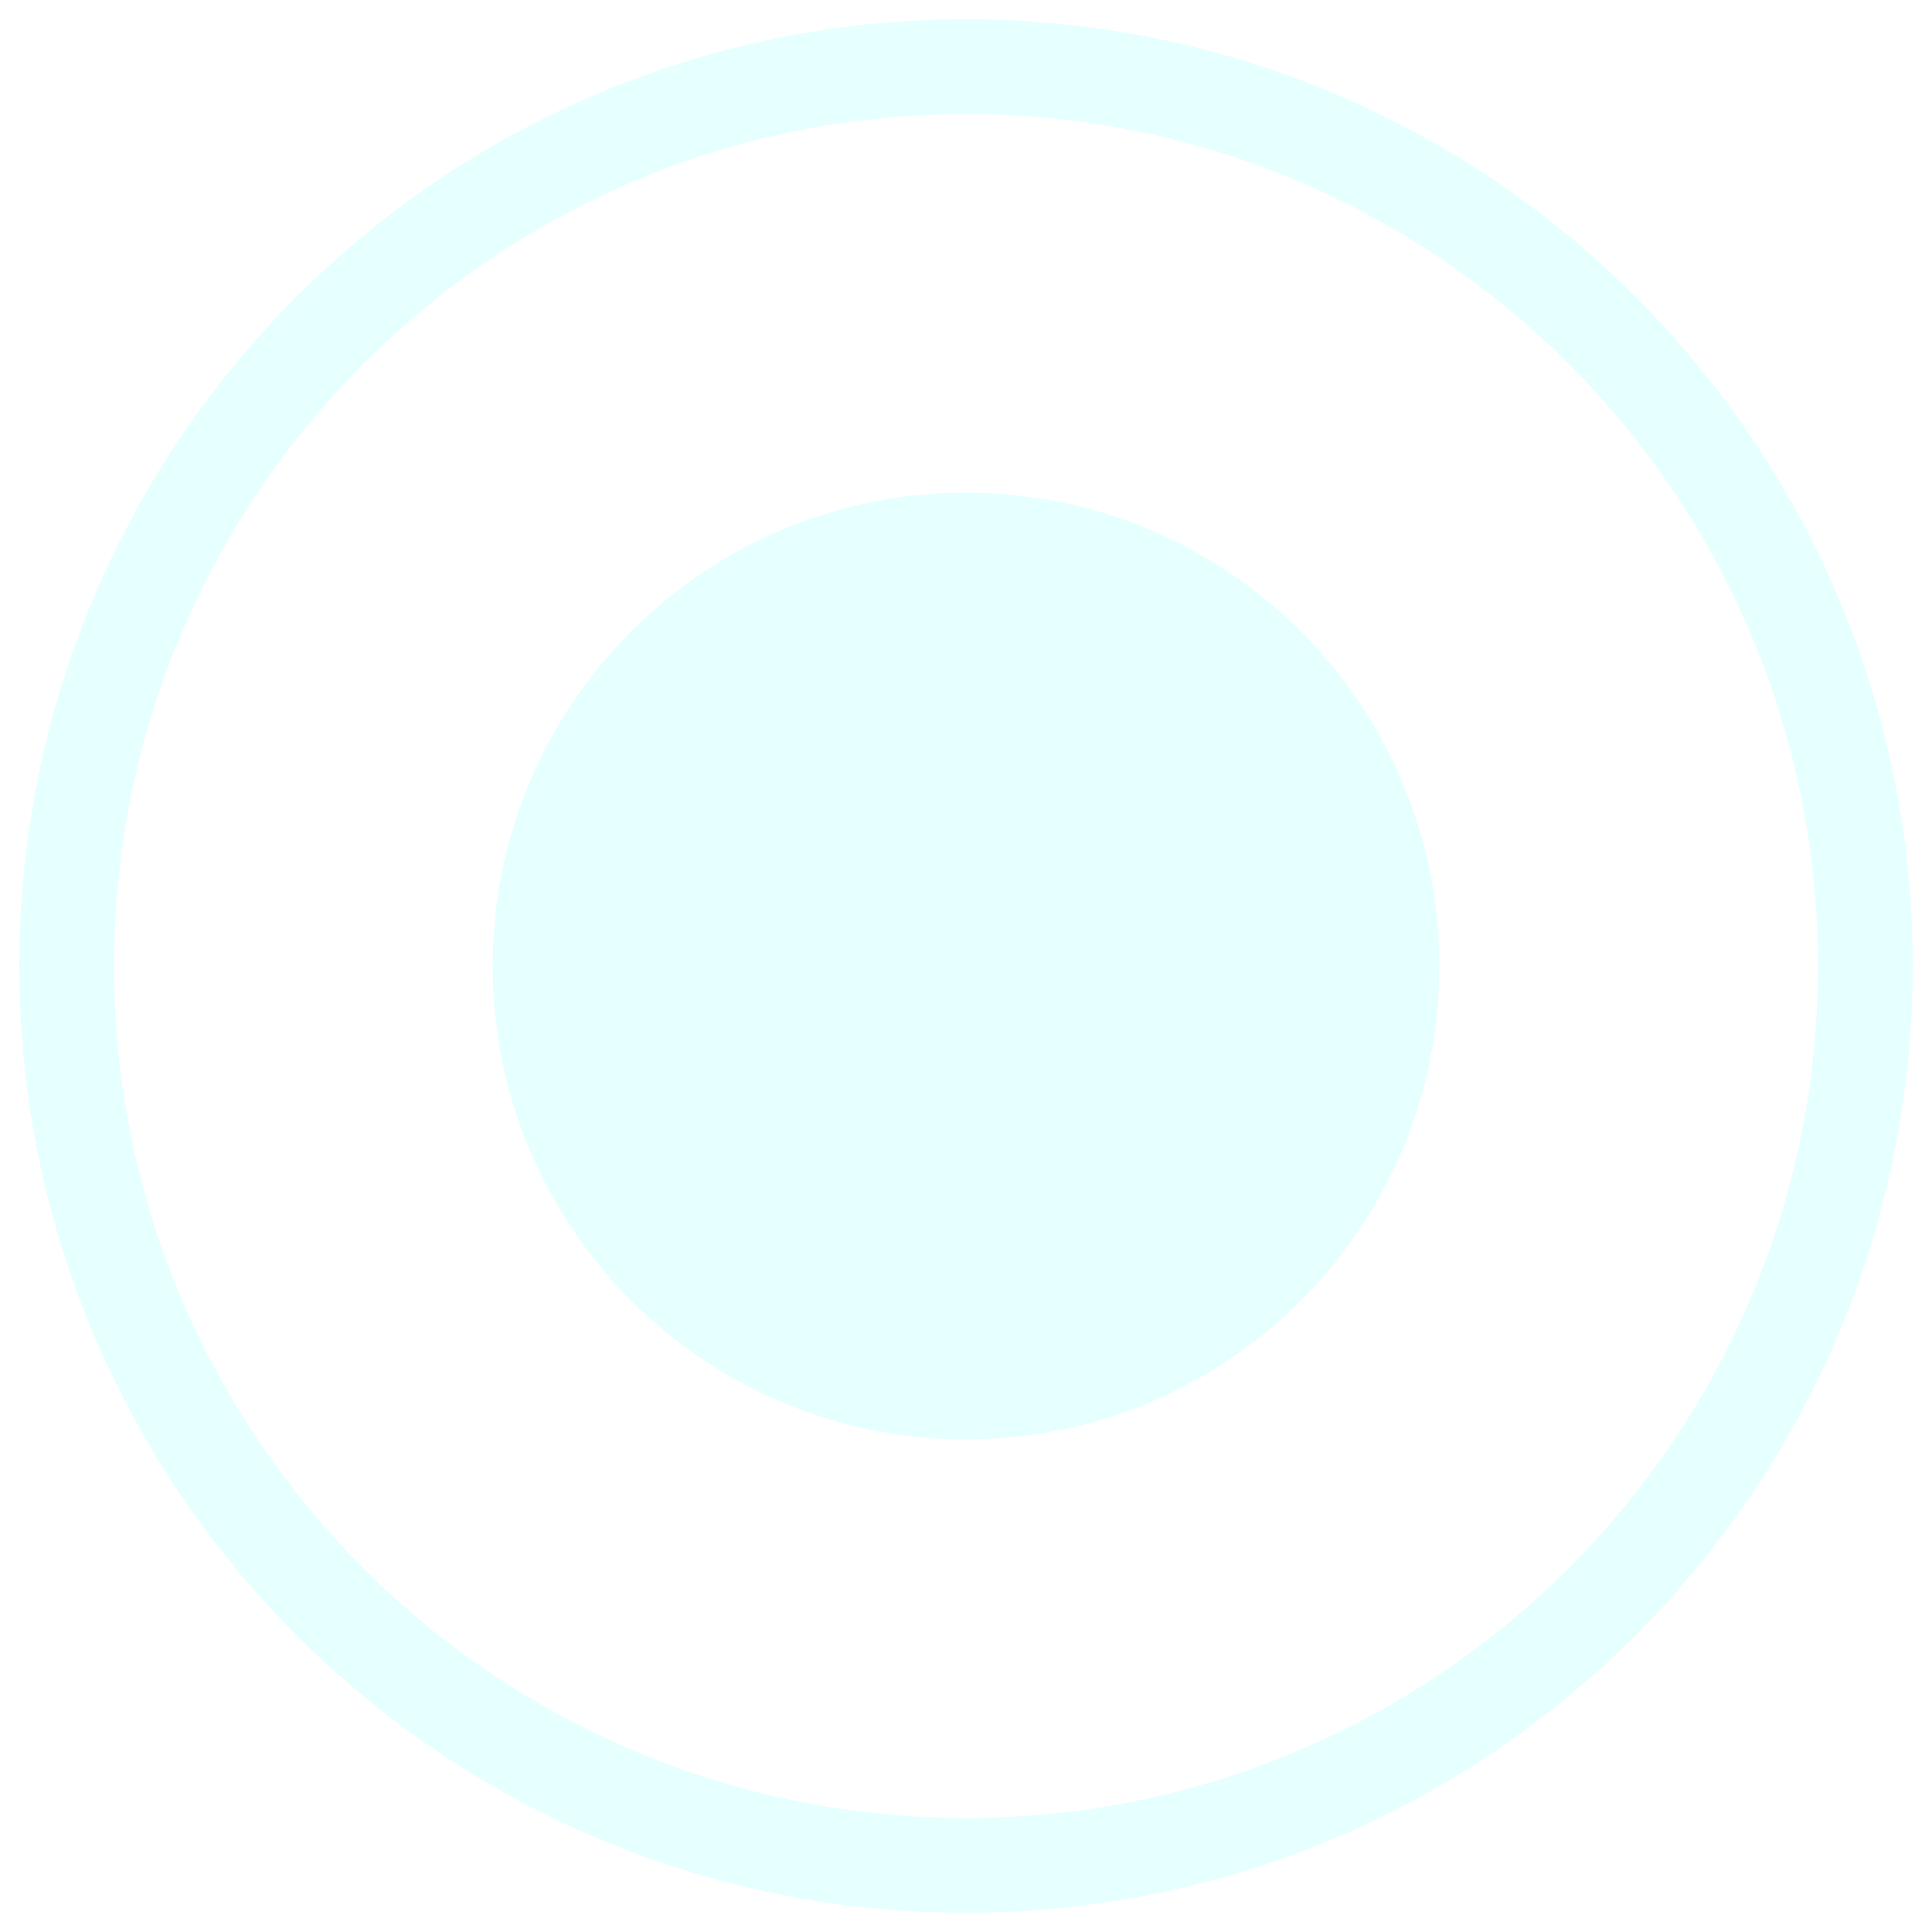
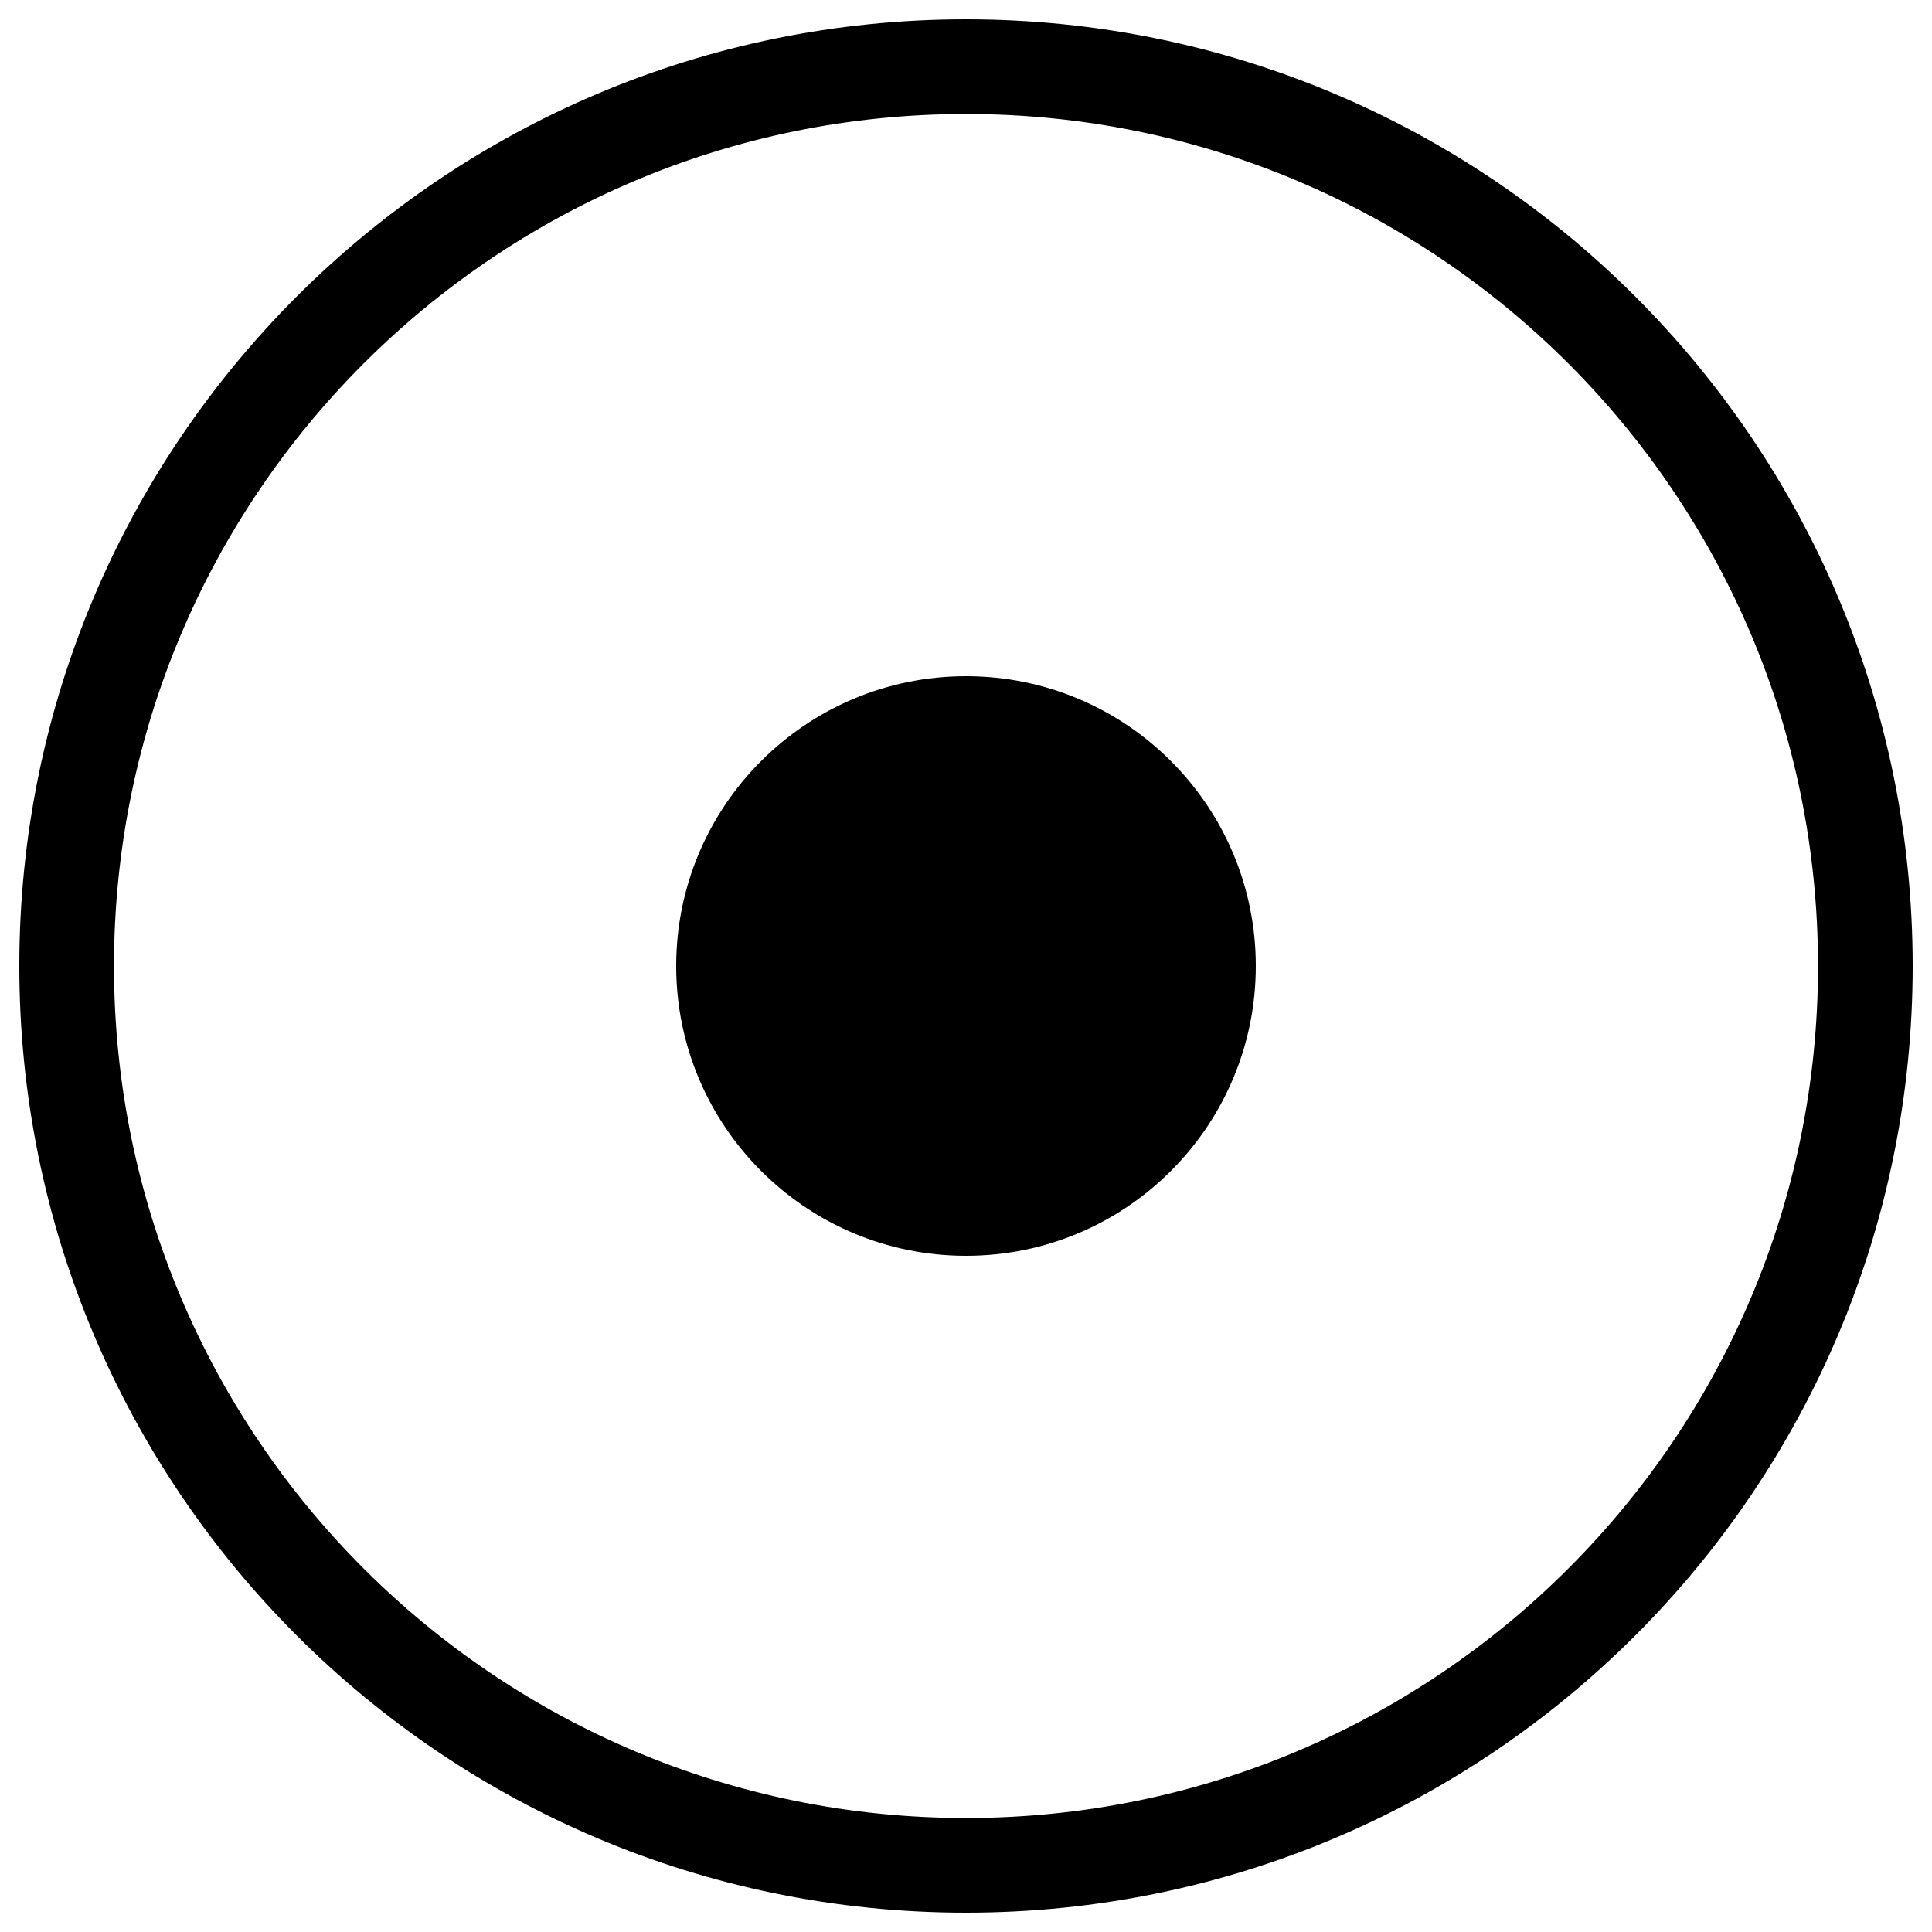
- <svg xmlns="http://www.w3.org/2000/svg" version="1.1" x="0px" y="0px" width="1000px" height="1000px" viewBox="0 0 1000 1000">
-   <g fill="#e6ffff">
-     <path d="M500,10C229.4,10,10,229.4,10,500s219.4,490,490,490s490-219.4,490-490S770.6,10,500,10z M500,941C256.5,941,59,743.5,59,500S256.5,59,500,59s441,197.5,441,441S743.5,941,500,941z" />
-     <path d="M255,500c0,135.3,109.7,245,245,245c135.3,0,245-109.7,245-245c0-135.3-109.7-245-245-245C364.7,255,255,364.7,255,500z" />
+ <svg xmlns="http://www.w3.org/2000/svg" xmlns:ns1="http://vectornator.io" style="fill-rule:evenodd;clip-rule:evenodd;stroke-linecap:round;stroke-linejoin:round;" xml:space="preserve" version="1.1" viewBox="0 0 1000 1000">
+   <defs />
+   <g id="Untitled" ns1:layerName="Untitled">
+     <g opacity="1">
+       <path d="M500+10C229.4+10+10+229.4+10+500C10+770.6+229.4+990+500+990C770.6+990+990+770.6+990+500C990+229.4+770.6+10+500+10ZM500+941C256.5+941+59+743.5+59+500C59+256.5+256.5+59+500+59C743.5+59+941+256.5+941+500C941+743.5+743.5+941+500+941Z" opacity="1" fill="#000000" />
+     </g>
+     <path d="M350+500C350+417.157+417.157+350+500+350C582.843+350+650+417.157+650+500C650+582.843+582.843+650+500+650C417.157+650+350+582.843+350+500Z" opacity="1" fill="#000000" />
  </g>
</svg>
